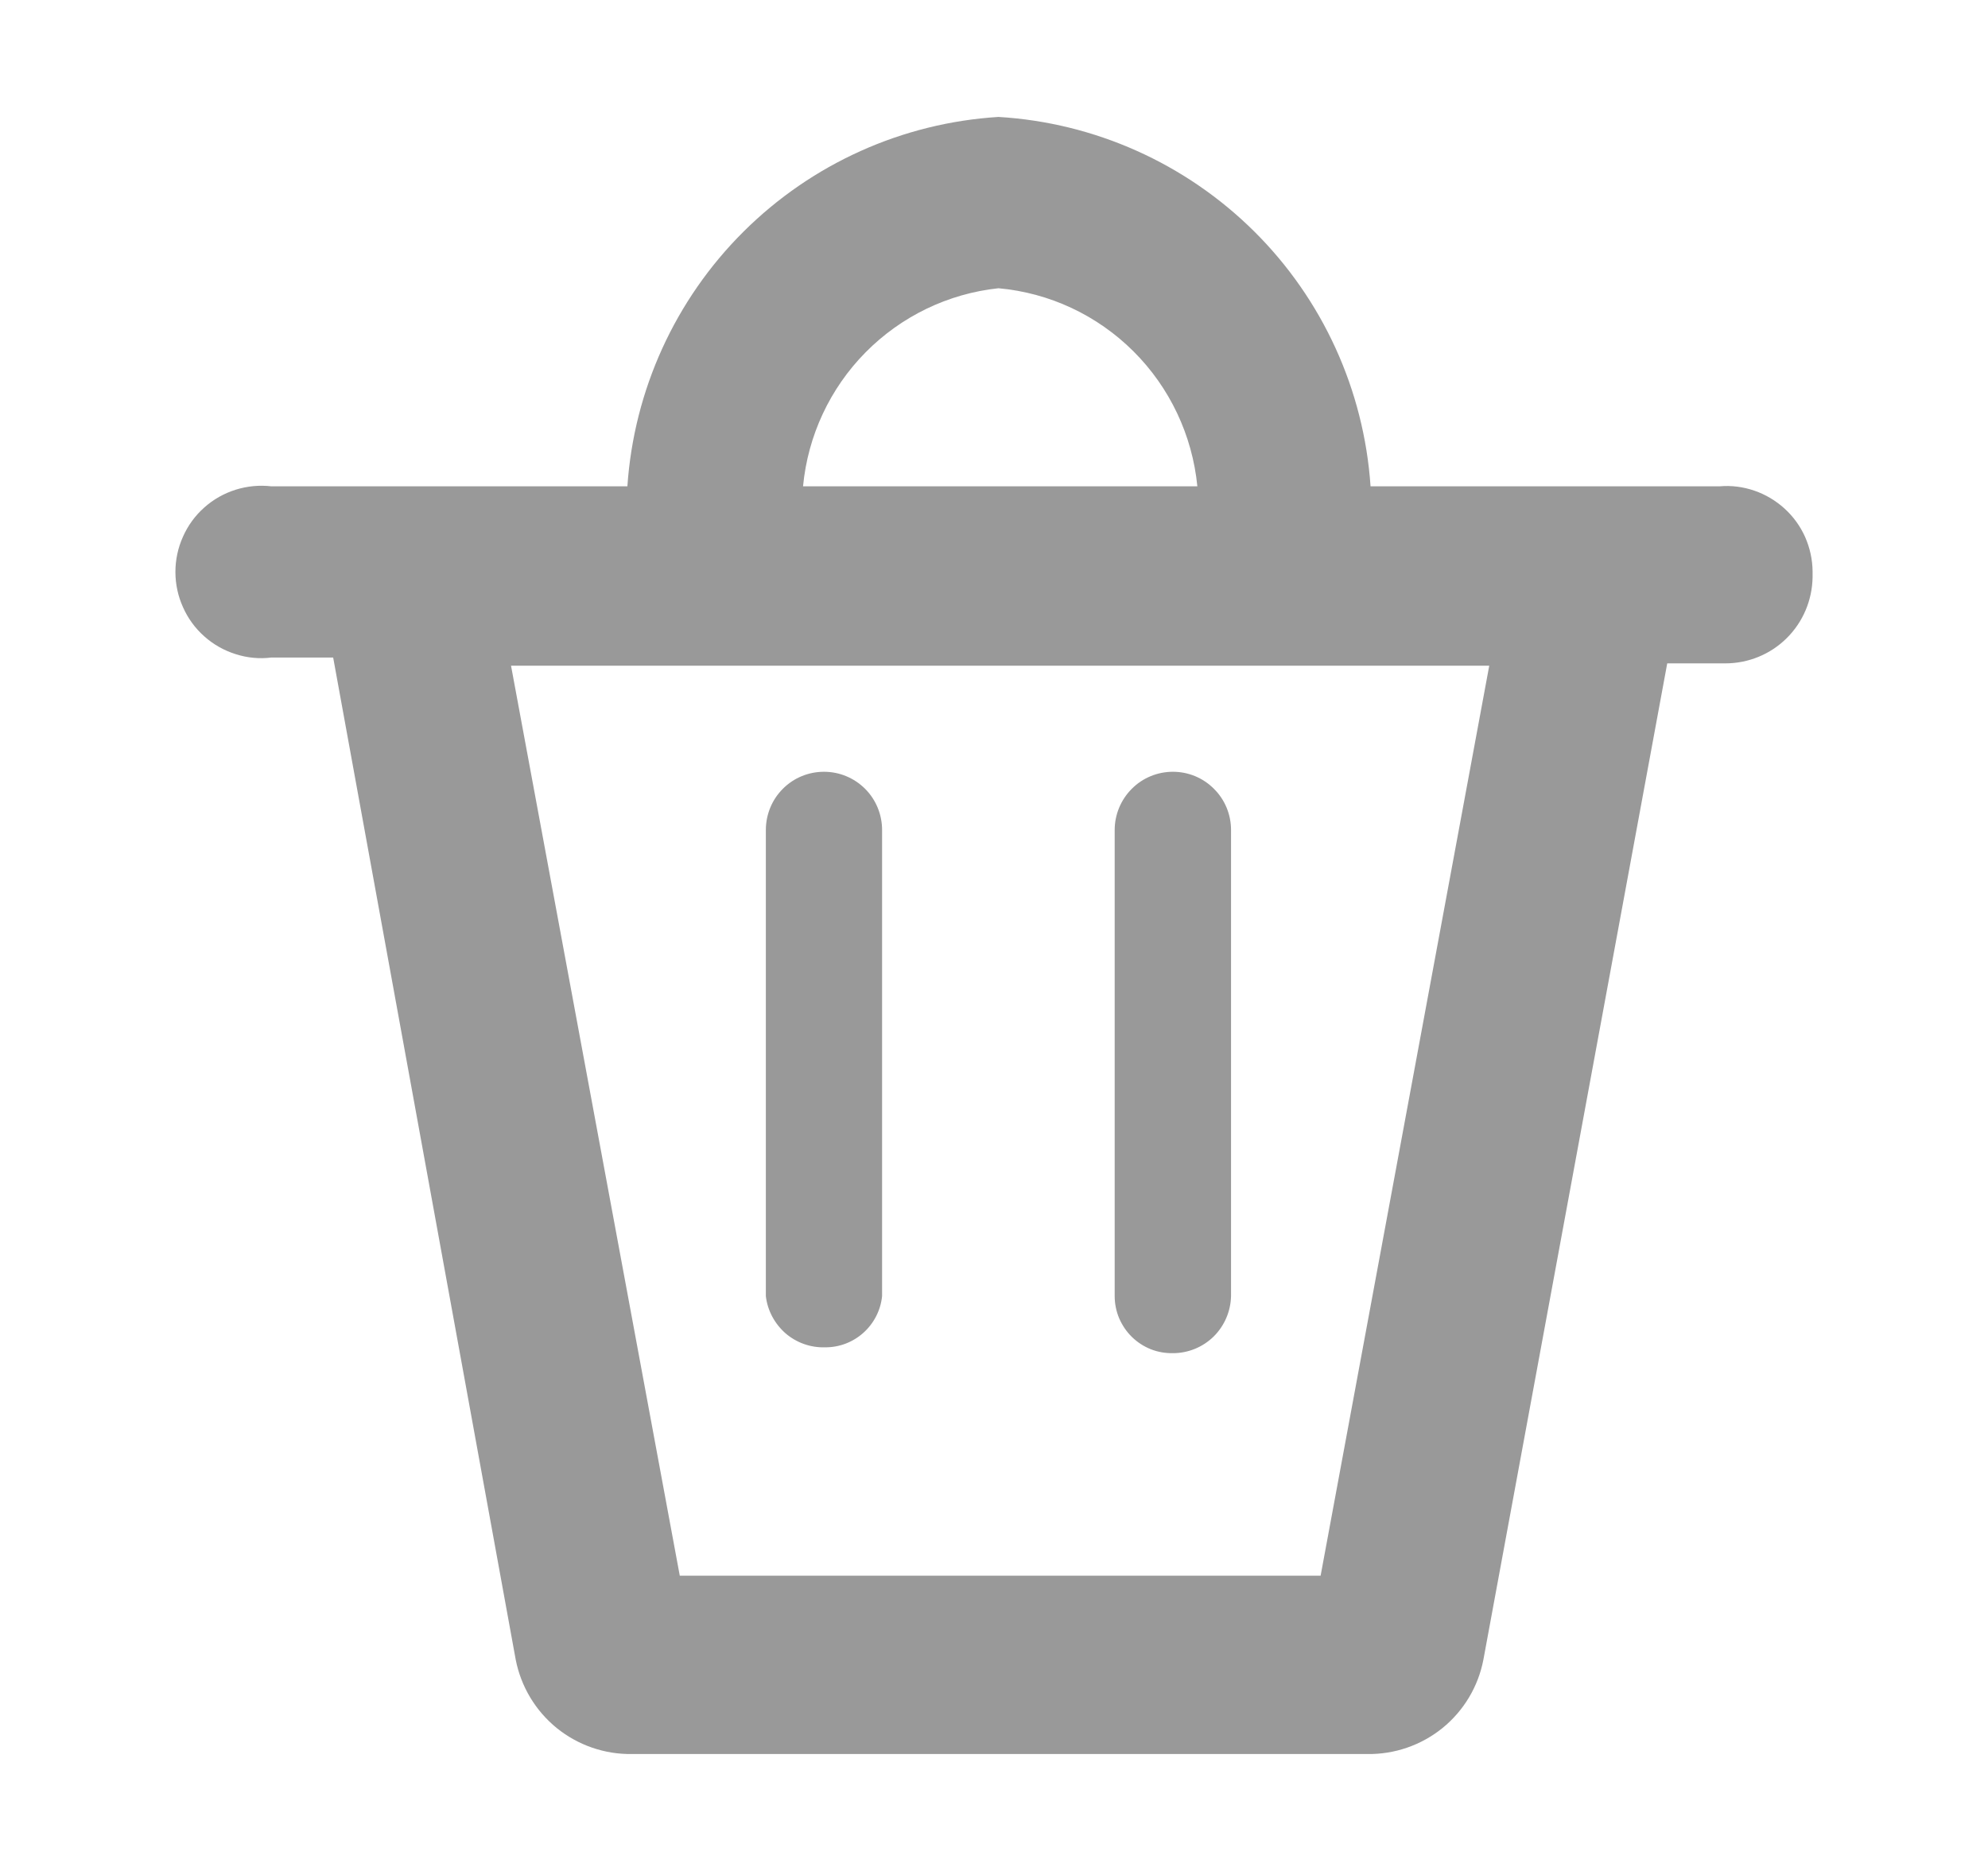
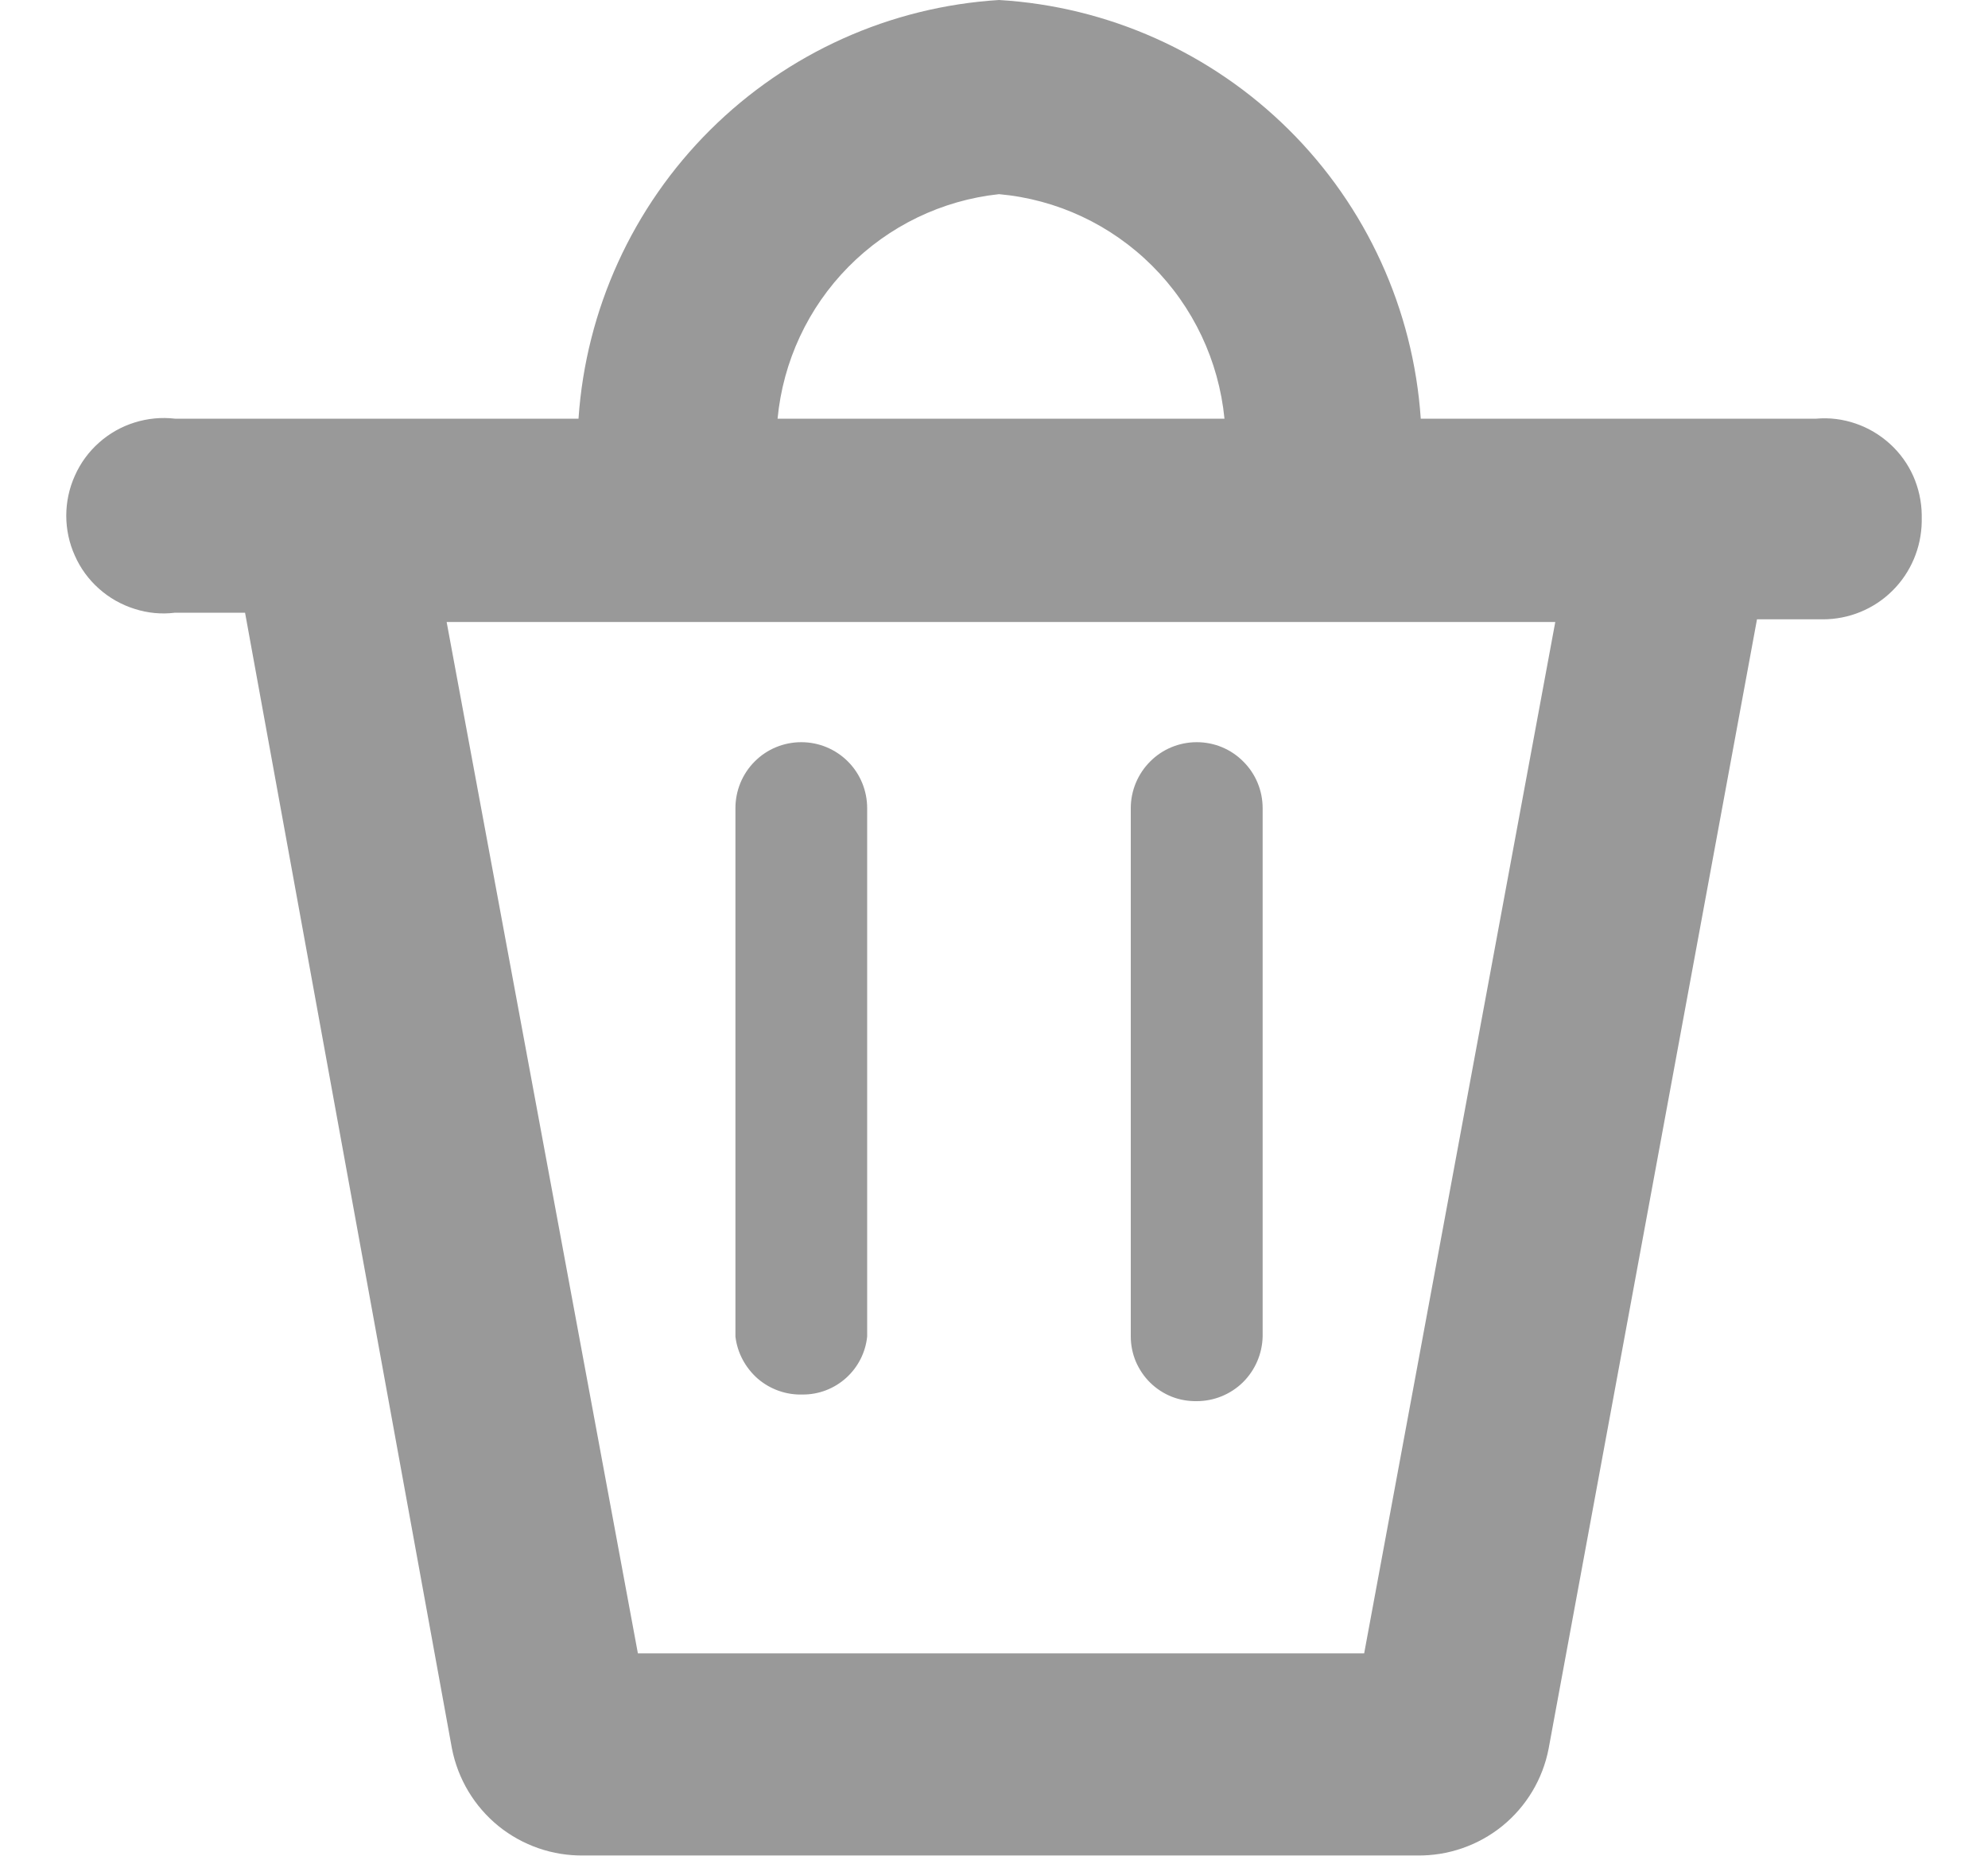
- <svg xmlns="http://www.w3.org/2000/svg" width="17" height="16" viewBox="0 0 17 16" fill="none">
-   <path d="M7.056 11.522C6.932 11.526 6.811 11.483 6.717 11.402C6.624 11.32 6.563 11.207 6.549 11.084V7.098C6.549 6.966 6.601 6.839 6.694 6.746C6.787 6.652 6.914 6.6 7.046 6.6C7.178 6.6 7.304 6.652 7.398 6.746C7.491 6.839 7.543 6.966 7.543 7.098V11.084C7.531 11.204 7.474 11.316 7.384 11.397C7.294 11.478 7.177 11.523 7.056 11.522ZM10.527 11.084V7.098C10.527 6.966 10.475 6.839 10.381 6.746C10.288 6.652 10.162 6.6 10.03 6.6C9.898 6.6 9.771 6.652 9.678 6.746C9.585 6.839 9.532 6.966 9.532 7.098V11.084C9.532 11.149 9.545 11.213 9.57 11.273C9.596 11.333 9.632 11.387 9.679 11.433C9.725 11.478 9.78 11.514 9.84 11.538C9.9 11.562 9.965 11.573 10.03 11.572C10.16 11.572 10.285 11.521 10.378 11.43C10.471 11.338 10.524 11.214 10.527 11.084ZM15.5 4.936C15.497 5.132 15.418 5.32 15.278 5.458C15.139 5.596 14.95 5.673 14.754 5.673H14.257L12.685 14.193C12.641 14.423 12.517 14.63 12.335 14.778C12.153 14.925 11.925 15.004 11.691 15H5.405C5.171 15.004 4.943 14.925 4.761 14.778C4.579 14.63 4.455 14.423 4.41 14.193L2.849 5.623H2.321C2.218 5.636 2.114 5.626 2.015 5.594C1.916 5.563 1.824 5.511 1.747 5.442C1.669 5.373 1.607 5.288 1.565 5.193C1.522 5.098 1.5 4.995 1.5 4.891C1.5 4.787 1.522 4.684 1.565 4.589C1.607 4.494 1.669 4.409 1.747 4.34C1.824 4.271 1.916 4.219 2.015 4.188C2.114 4.157 2.218 4.147 2.321 4.159H5.365C5.421 3.336 5.774 2.562 6.358 1.981C6.942 1.4 7.716 1.051 8.538 1C9.361 1.049 10.138 1.397 10.724 1.978C11.31 2.559 11.664 3.335 11.72 4.159H14.704C14.805 4.15 14.906 4.163 15.002 4.196C15.098 4.229 15.185 4.281 15.26 4.349C15.335 4.417 15.395 4.5 15.436 4.592C15.477 4.685 15.499 4.785 15.5 4.886V4.936ZM12.735 5.693H4.37L5.813 13.475H11.293L12.735 5.693ZM6.867 4.159H10.239C10.196 3.722 10.003 3.314 9.693 3.005C9.382 2.695 8.974 2.504 8.538 2.465C8.107 2.511 7.706 2.705 7.401 3.014C7.097 3.322 6.908 3.727 6.867 4.159Z" fill="#999999" />
+ <svg xmlns="http://www.w3.org/2000/svg" width="15" height="14" viewBox="0 0 15 14" fill="none">
+   <path d="M6.056 10.522C5.932 10.526 5.811 10.483 5.717 10.402C5.624 10.32 5.563 10.207 5.549 10.084V6.098C5.549 5.966 5.601 5.839 5.694 5.746C5.787 5.652 5.914 5.6 6.046 5.6C6.178 5.6 6.304 5.652 6.398 5.746C6.491 5.839 6.543 5.966 6.543 6.098V10.084C6.531 10.204 6.474 10.316 6.384 10.397C6.294 10.478 6.177 10.523 6.056 10.522ZM9.527 10.084V6.098C9.527 5.966 9.475 5.839 9.381 5.746C9.288 5.652 9.162 5.6 9.03 5.6C8.898 5.6 8.771 5.652 8.678 5.746C8.585 5.839 8.532 5.966 8.532 6.098V10.084C8.532 10.149 8.545 10.213 8.57 10.273C8.596 10.333 8.632 10.387 8.679 10.433C8.725 10.478 8.78 10.514 8.84 10.538C8.9 10.562 8.965 10.573 9.03 10.572C9.16 10.572 9.285 10.521 9.378 10.43C9.471 10.338 9.524 10.214 9.527 10.084ZM14.5 3.936C14.497 4.132 14.418 4.32 14.278 4.458C14.139 4.596 13.95 4.673 13.754 4.673H13.257L11.685 13.193C11.641 13.423 11.517 13.63 11.335 13.778C11.153 13.925 10.925 14.004 10.691 14H4.405C4.171 14.004 3.943 13.925 3.761 13.778C3.579 13.63 3.455 13.423 3.41 13.193L1.849 4.623H1.321C1.218 4.636 1.114 4.626 1.015 4.594C0.916 4.563 0.824 4.511 0.747 4.442C0.669 4.373 0.607 4.288 0.565 4.193C0.522 4.098 0.5 3.995 0.5 3.891C0.5 3.787 0.522 3.684 0.565 3.589C0.607 3.494 0.669 3.409 0.747 3.34C0.824 3.271 0.916 3.219 1.015 3.188C1.114 3.157 1.218 3.147 1.321 3.159H4.365C4.421 2.336 4.774 1.562 5.358 0.981C5.942 0.4 6.716 0.051 7.538 0C8.361 0.049 9.138 0.397 9.724 0.978C10.31 1.559 10.664 2.335 10.72 3.159H13.704C13.805 3.15 13.906 3.163 14.002 3.196C14.098 3.229 14.185 3.281 14.26 3.349C14.335 3.417 14.395 3.5 14.436 3.592C14.477 3.685 14.499 3.785 14.5 3.886V3.936ZM11.735 4.693H3.37L4.813 12.475H10.293L11.735 4.693ZM5.867 3.159H9.239C9.196 2.722 9.003 2.314 8.693 2.005C8.382 1.695 7.974 1.504 7.538 1.465C7.107 1.511 6.706 1.705 6.401 2.014C6.097 2.322 5.908 2.727 5.867 3.159Z" fill="#999999" />
</svg>
